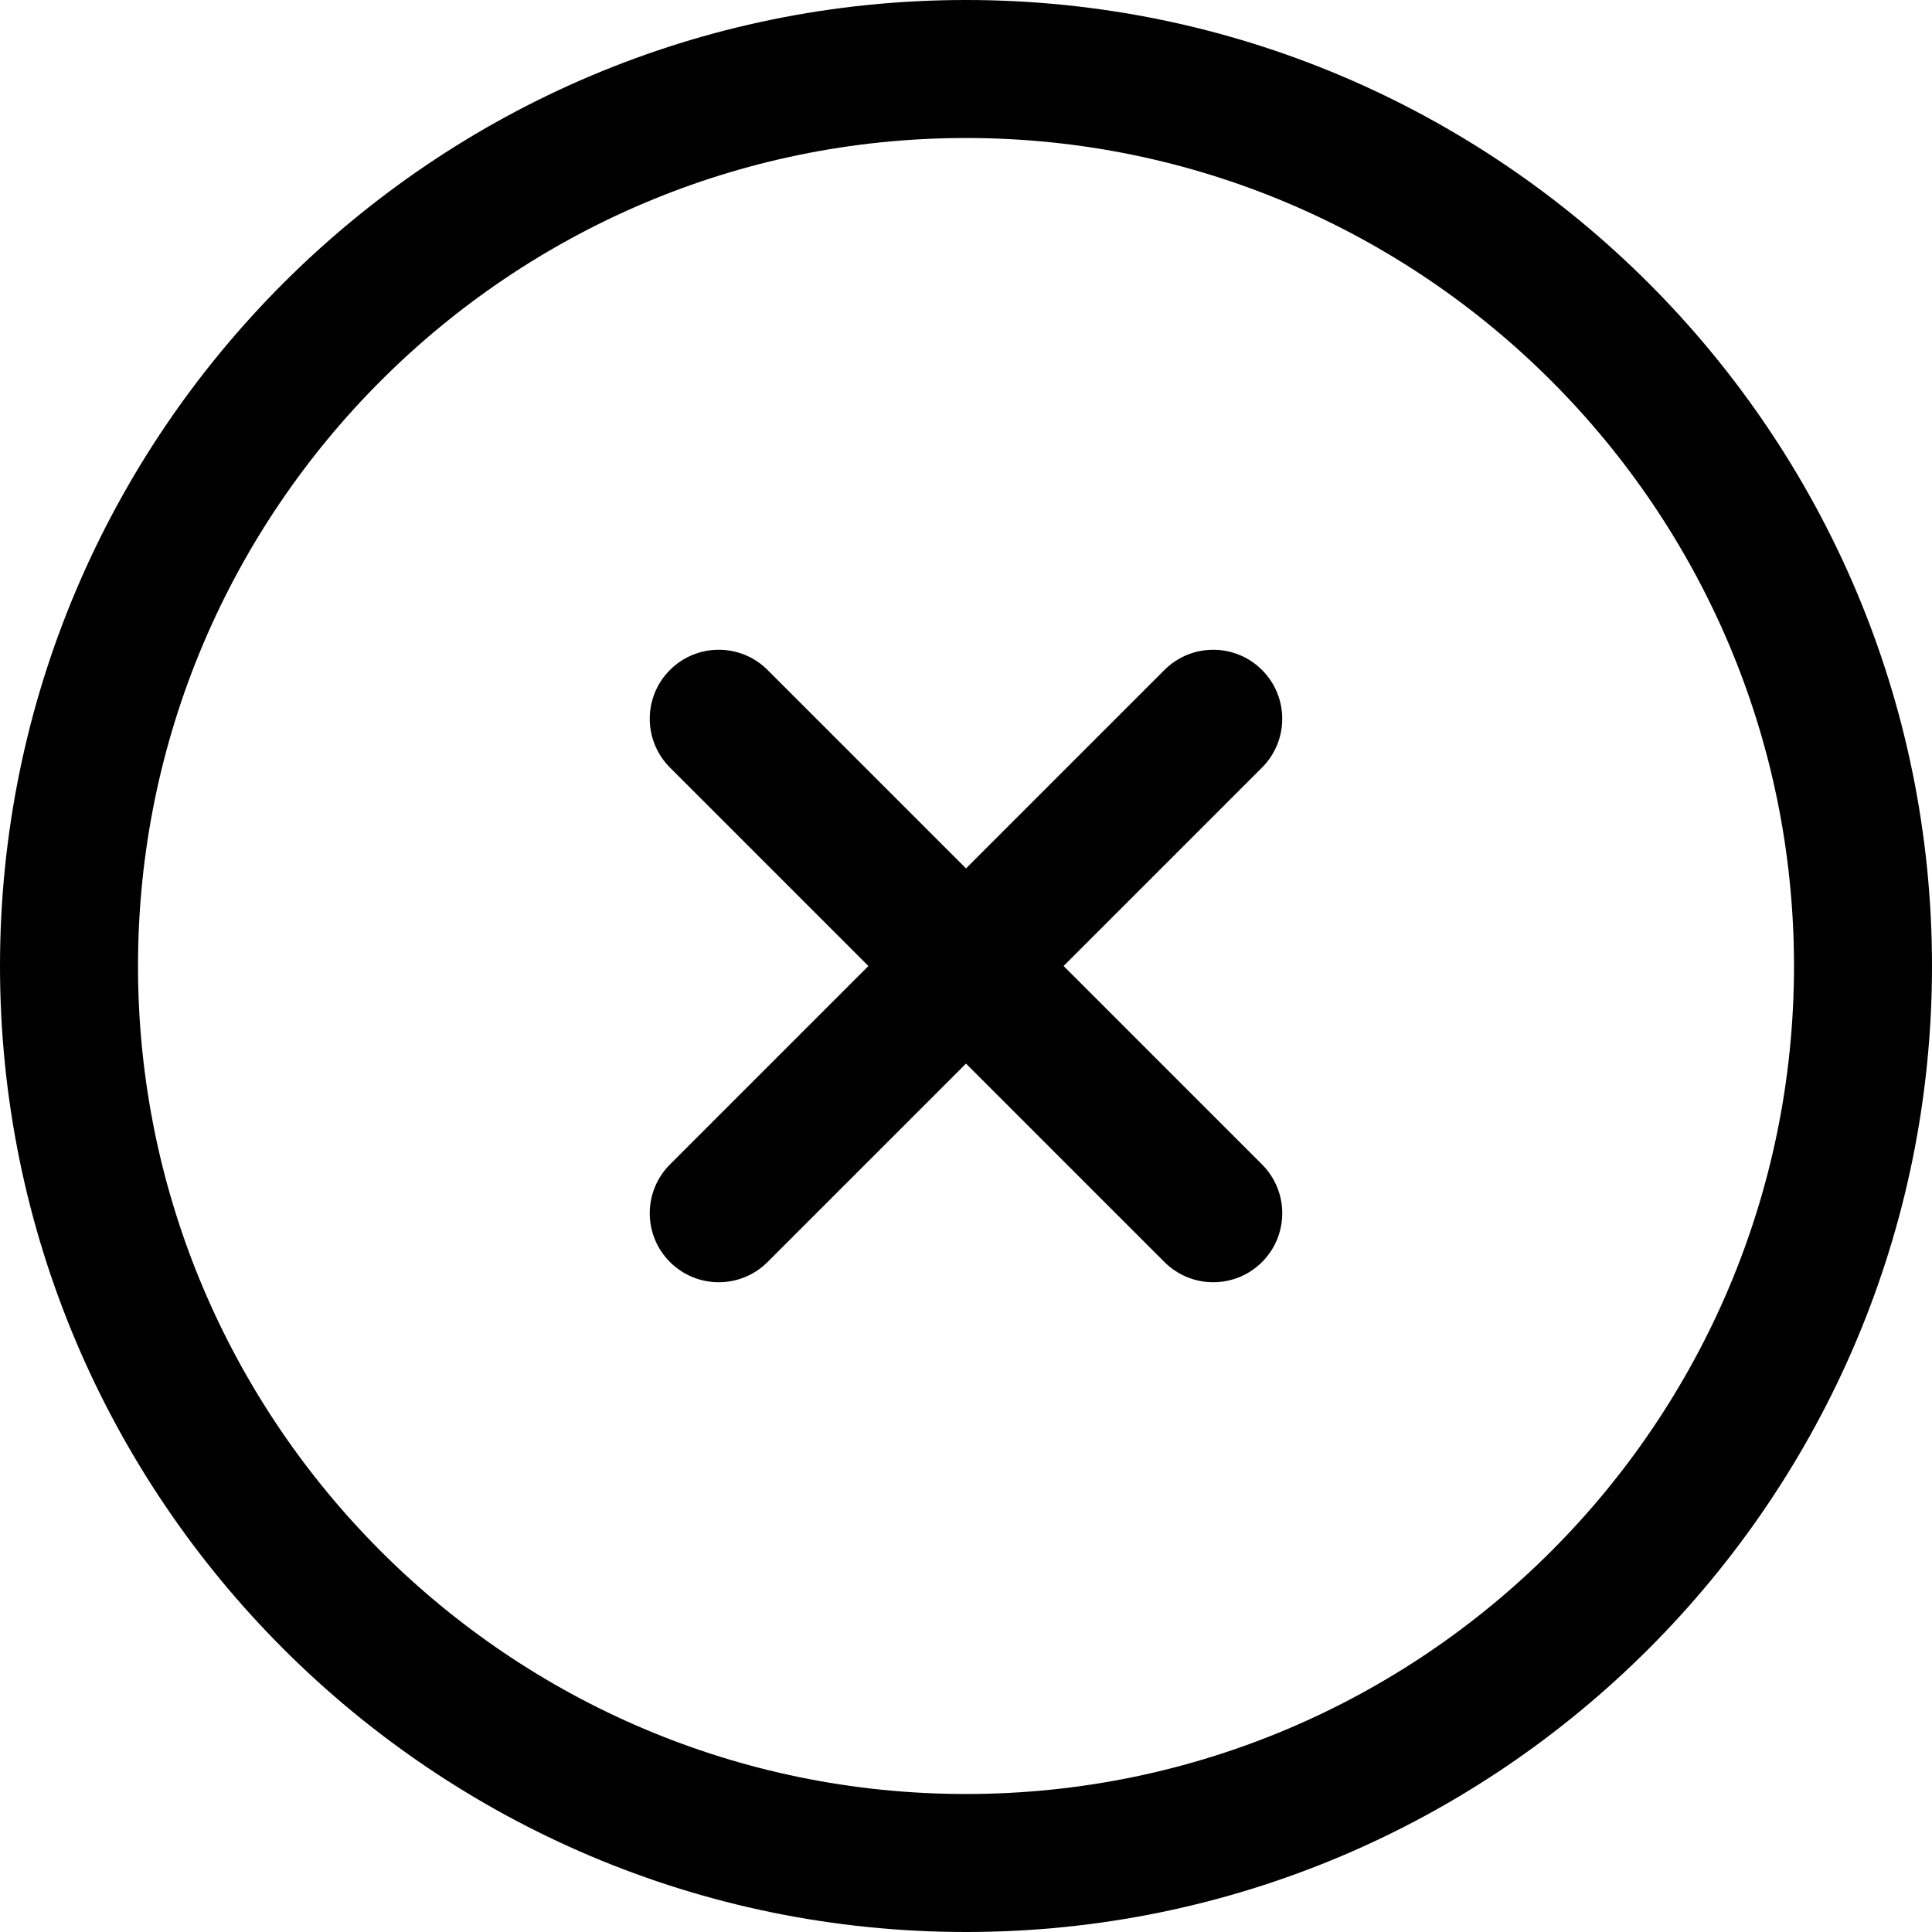
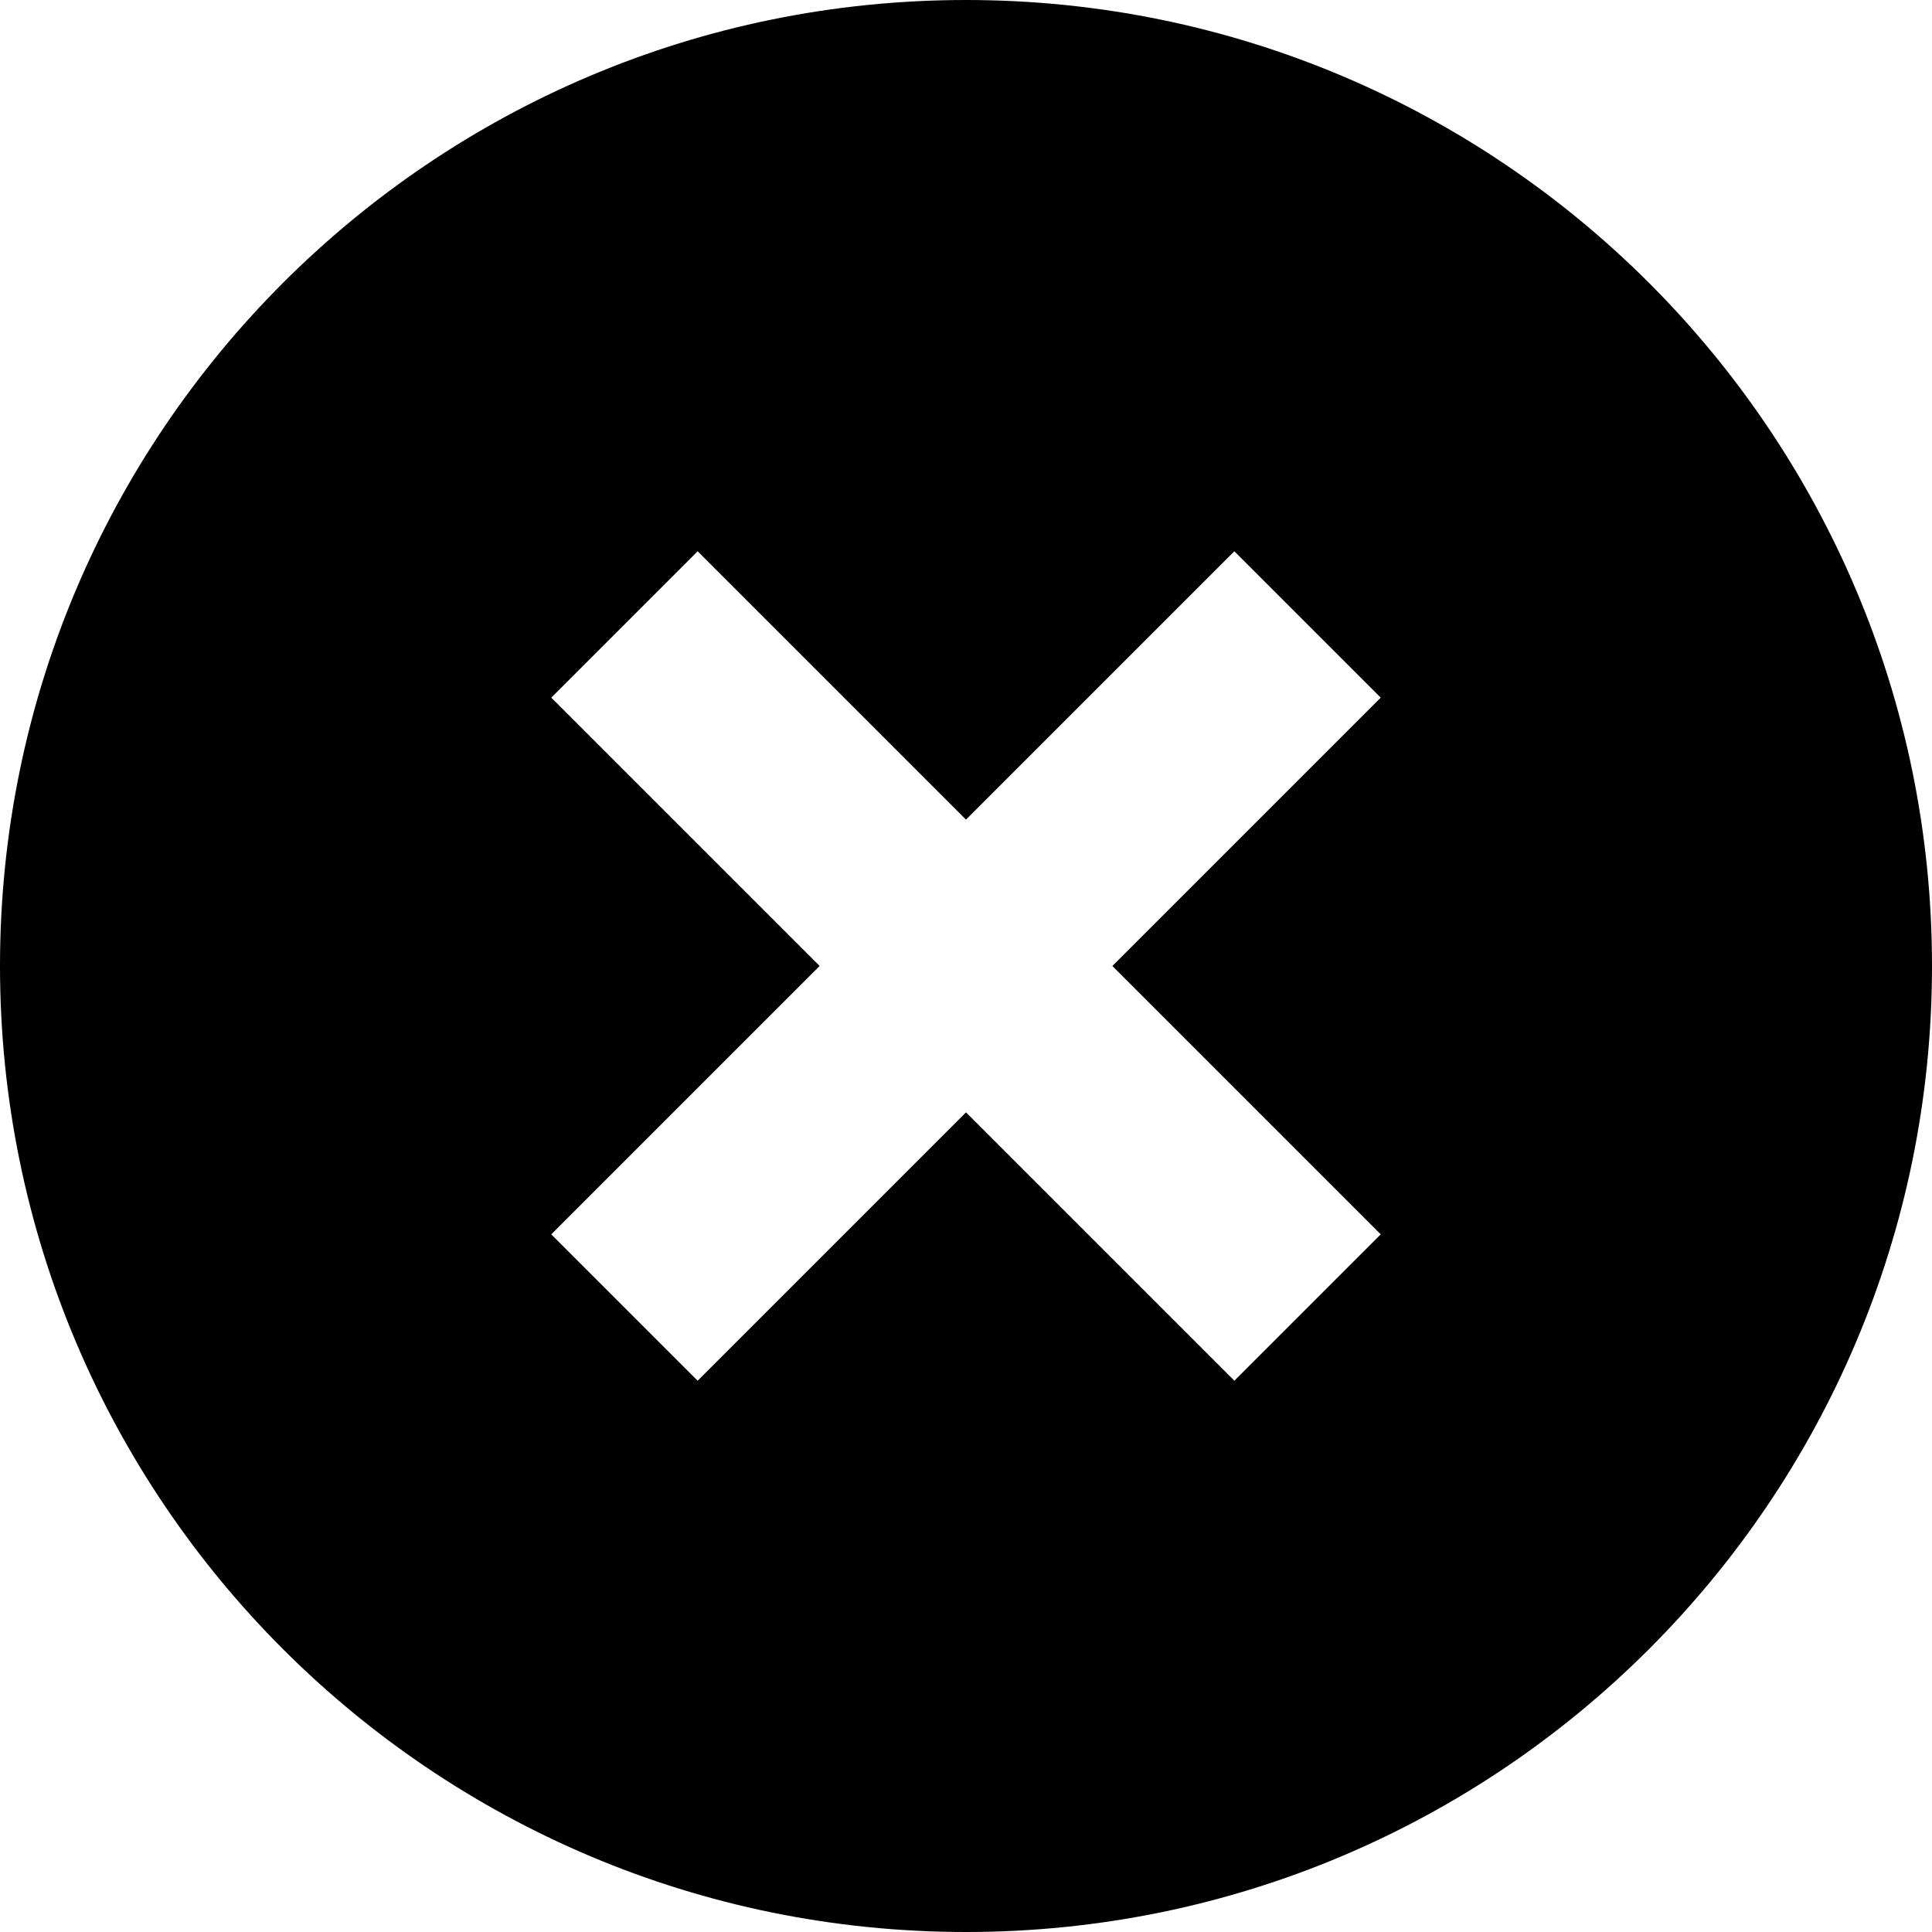
- <svg xmlns="http://www.w3.org/2000/svg" version="1.1" id="Capa_1" x="0px" y="0px" viewBox="0 0 252 252" style="enable-background:new 0 0 252 252;" xml:space="preserve">
+ <svg xmlns="http://www.w3.org/2000/svg" version="1.1" id="Layer_1" x="0px" y="0px" viewBox="0 0 512 512" style="enable-background:new 0 0 512 512;" xml:space="preserve">
  <g>
-     <path d="M126,0C56.523,0,0,56.523,0,126s56.523,126,126,126s126-56.523,126-126S195.477,0,126,0z M126,234   c-59.551,0-108-48.449-108-108S66.449,18,126,18s108,48.449,108,108S185.551,234,126,234z" />
-     <path d="M164.612,87.388c-3.515-3.515-9.213-3.515-12.728,0L126,113.272l-25.885-25.885c-3.515-3.515-9.213-3.515-12.728,0   c-3.515,3.515-3.515,9.213,0,12.728L113.272,126l-25.885,25.885c-3.515,3.515-3.515,9.213,0,12.728   c1.757,1.757,4.061,2.636,6.364,2.636s4.606-0.879,6.364-2.636L126,138.728l25.885,25.885c1.757,1.757,4.061,2.636,6.364,2.636   s4.606-0.879,6.364-2.636c3.515-3.515,3.515-9.213,0-12.728L138.728,126l25.885-25.885   C168.127,96.601,168.127,90.902,164.612,87.388z" />
+     <g>
+       <path d="M256,0C114.615,0,0,114.615,0,256s114.615,256,256,256s256-114.615,256-256S397.385,0,256,0z M327.115,365.904    L256,294.789l-71.115,71.115l-38.789-38.789L217.211,256l-71.115-71.115l38.789-38.789L256,217.211l71.115-71.115l38.789,38.789    L294.789,256l71.115,71.115L327.115,365.904z" />
+     </g>
  </g>
</svg>
